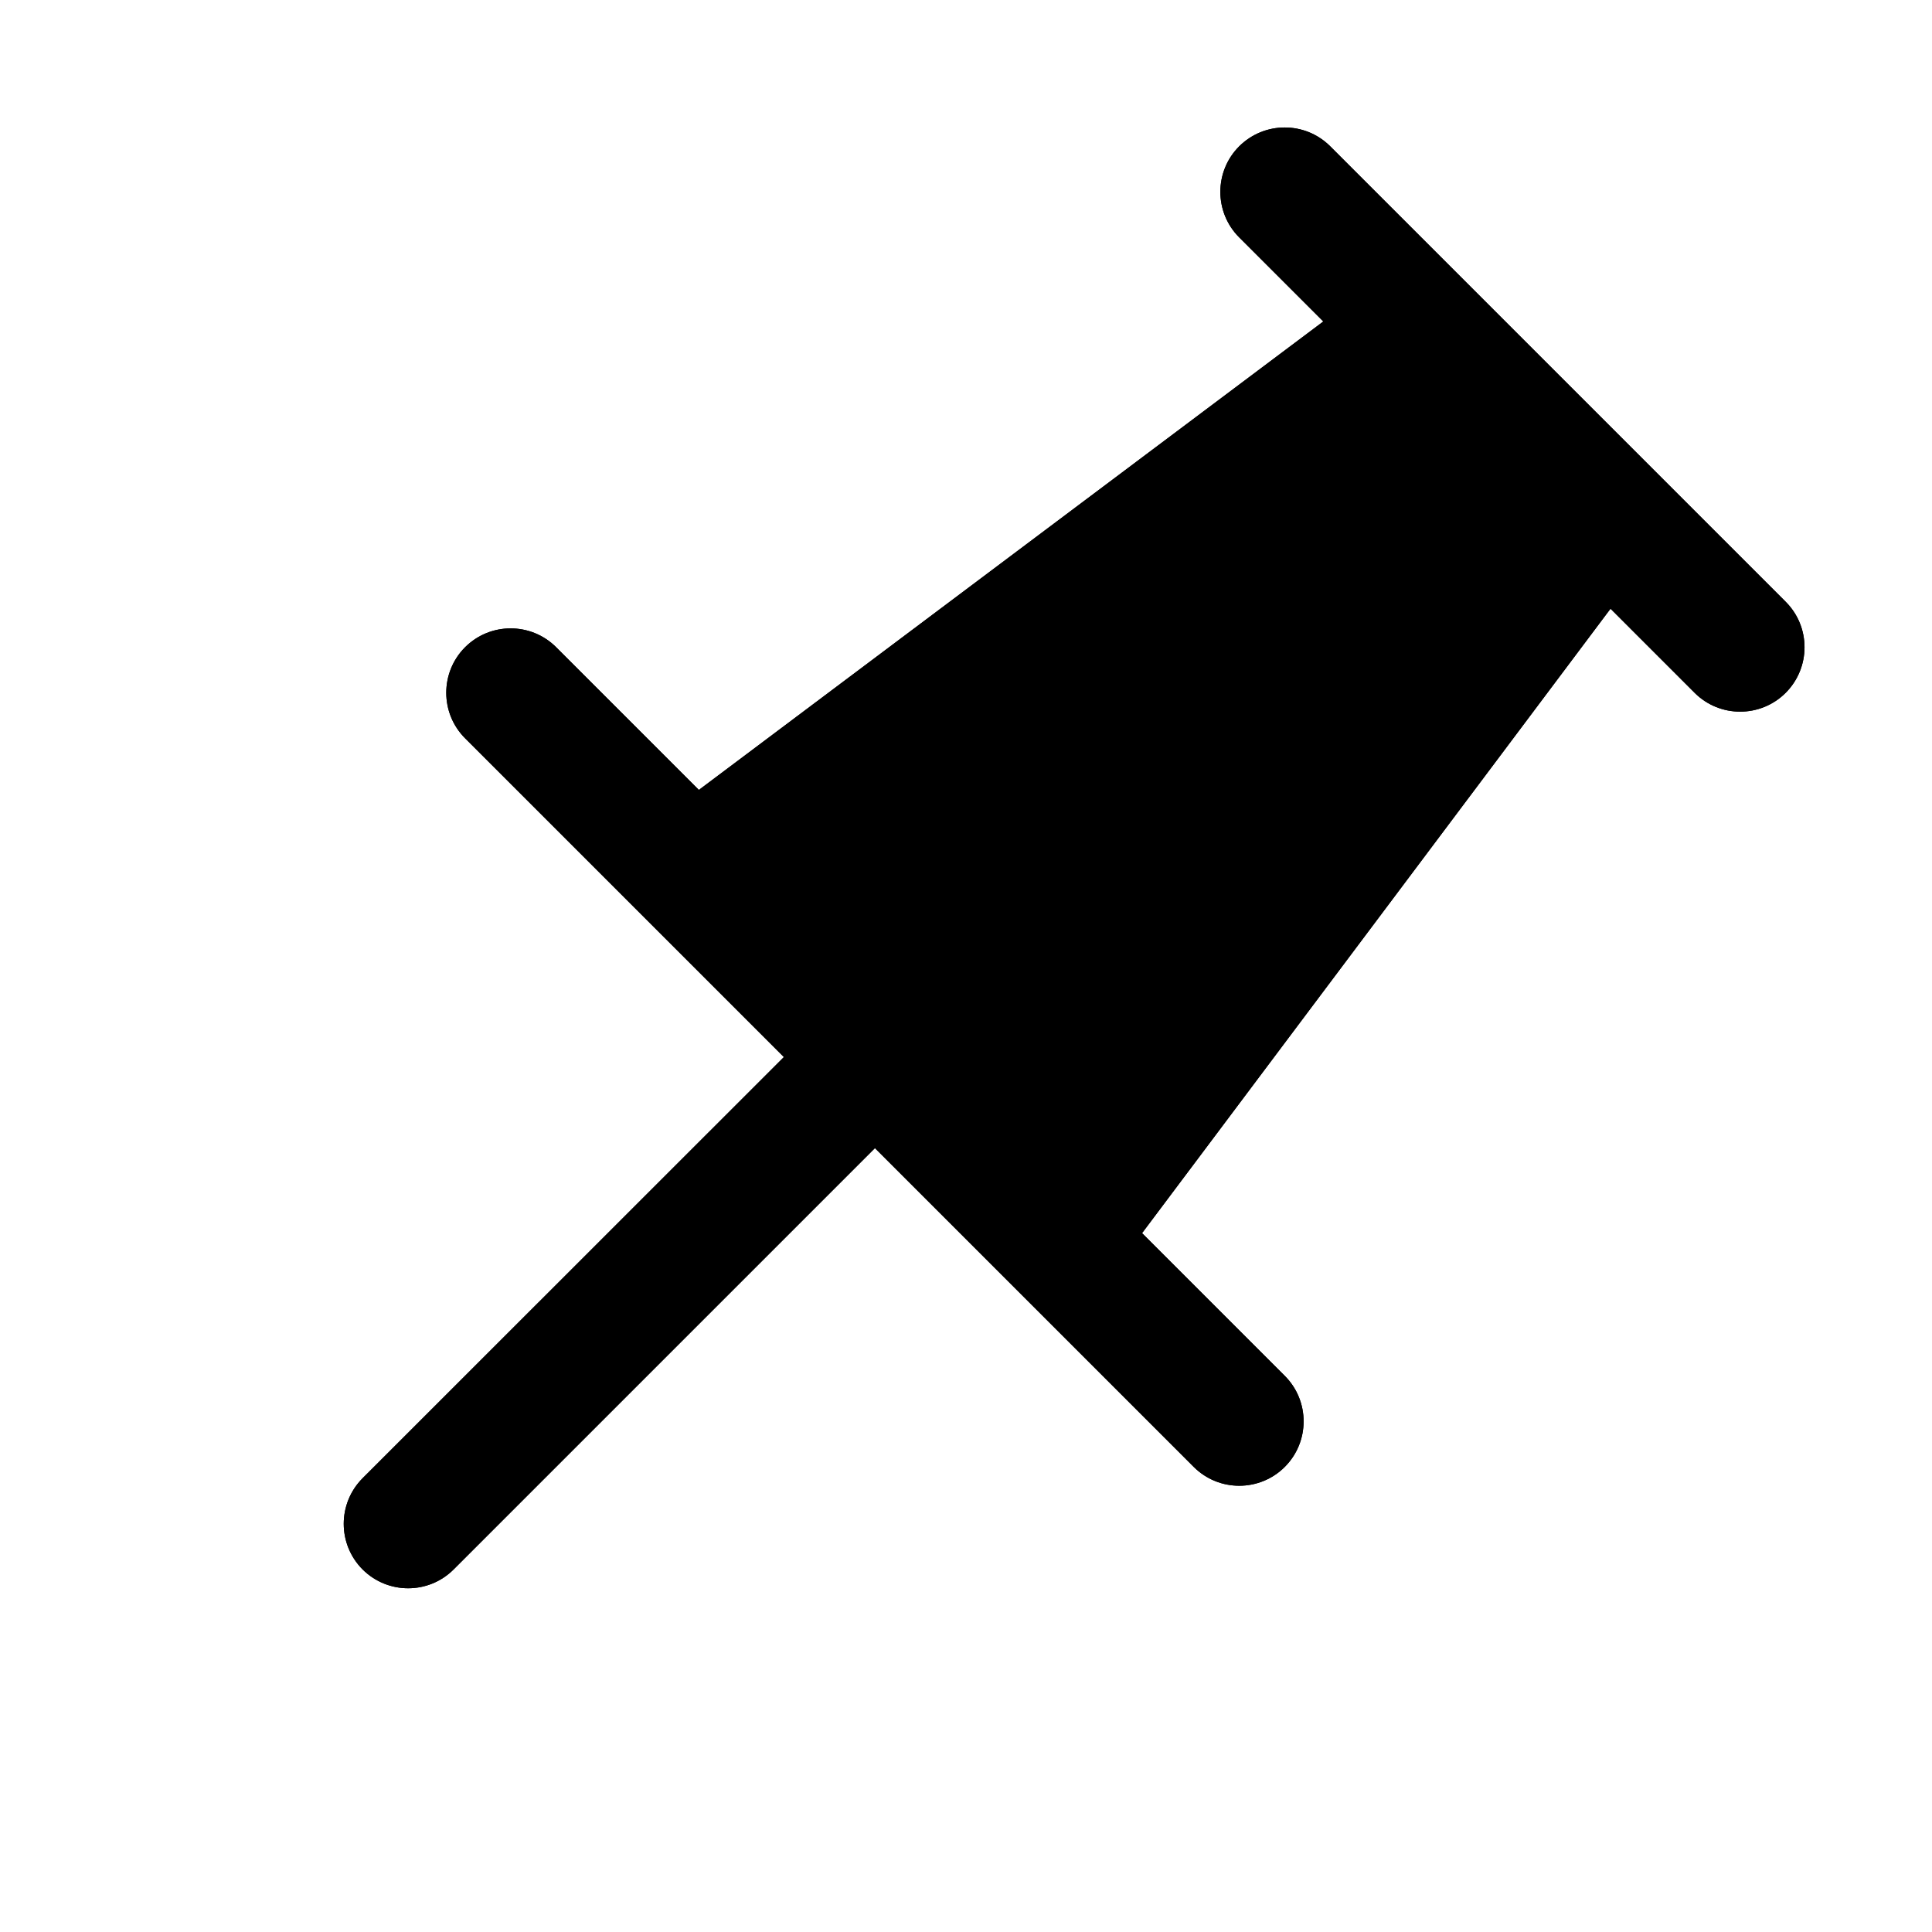
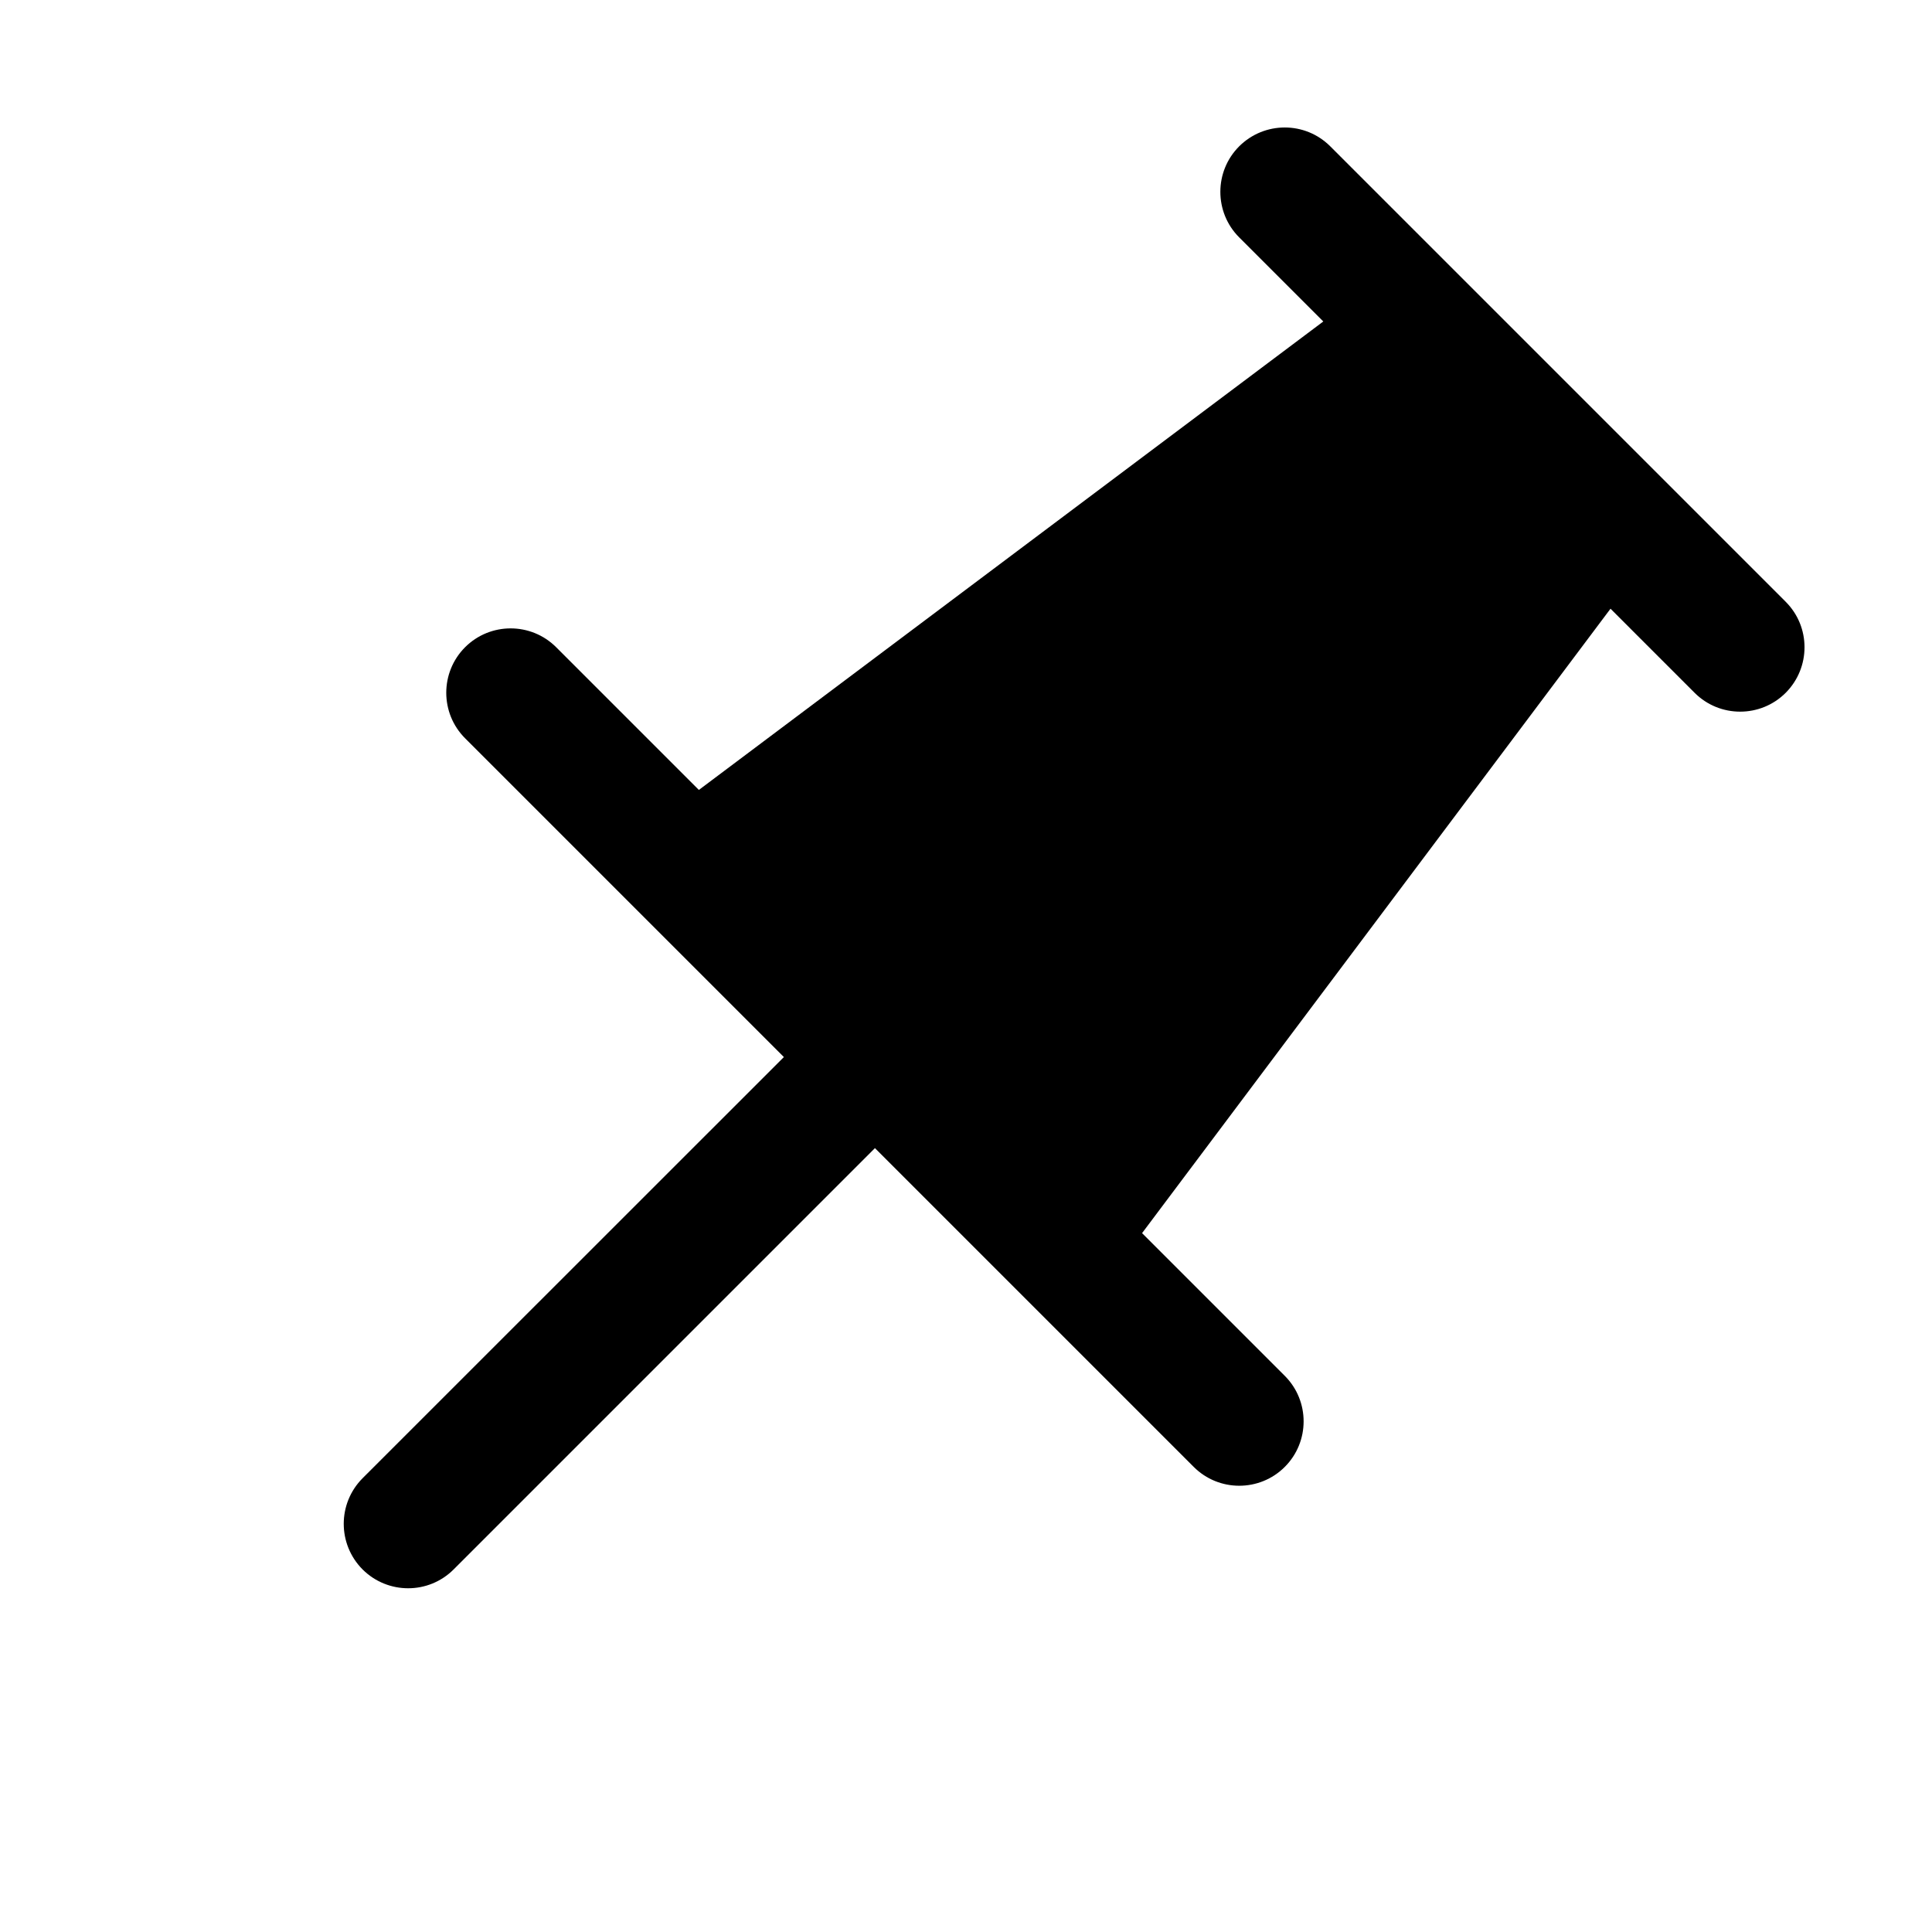
<svg xmlns="http://www.w3.org/2000/svg" width="15" height="15" viewBox="0 0 15 15" fill="currentColor">
  <path fill-rule="evenodd" clip-rule="evenodd" d="M9.621 1.136C9.817 0.941 10.133 0.941 10.328 1.136L11.389 2.197L12.803 3.611L13.864 4.672C14.059 4.867 14.059 5.183 13.864 5.379C13.669 5.574 13.352 5.574 13.157 5.379L12.504 4.726L8.867 9.574L9.975 10.682C10.17 10.877 10.17 11.194 9.975 11.389C9.78 11.584 9.463 11.584 9.268 11.389L7.854 9.975L6.793 8.914L3.522 12.185C3.327 12.38 3.011 12.38 2.815 12.185C2.62 11.989 2.62 11.673 2.815 11.477L6.086 8.207L5.025 7.146L3.611 5.732C3.416 5.537 3.416 5.22 3.611 5.025C3.806 4.83 4.123 4.83 4.318 5.025L5.426 6.133L10.274 2.496L9.621 1.843C9.426 1.648 9.426 1.331 9.621 1.136Z" />
-   <path fill-rule="evenodd" clip-rule="evenodd" d="M9.621 1.136C9.817 0.941 10.133 0.941 10.328 1.136L11.389 2.197L12.803 3.611L13.864 4.672C14.059 4.867 14.059 5.183 13.864 5.379C13.669 5.574 13.352 5.574 13.157 5.379L12.504 4.726L8.867 9.574L9.975 10.682C10.17 10.877 10.17 11.194 9.975 11.389C9.78 11.584 9.463 11.584 9.268 11.389L7.854 9.975L6.793 8.914L3.522 12.185C3.327 12.38 3.011 12.38 2.815 12.185C2.62 11.989 2.62 11.673 2.815 11.477L6.086 8.207L5.025 7.146L3.611 5.732C3.416 5.537 3.416 5.22 3.611 5.025C3.806 4.83 4.123 4.83 4.318 5.025L5.426 6.133L10.274 2.496L9.621 1.843C9.426 1.648 9.426 1.331 9.621 1.136Z" />
</svg>
